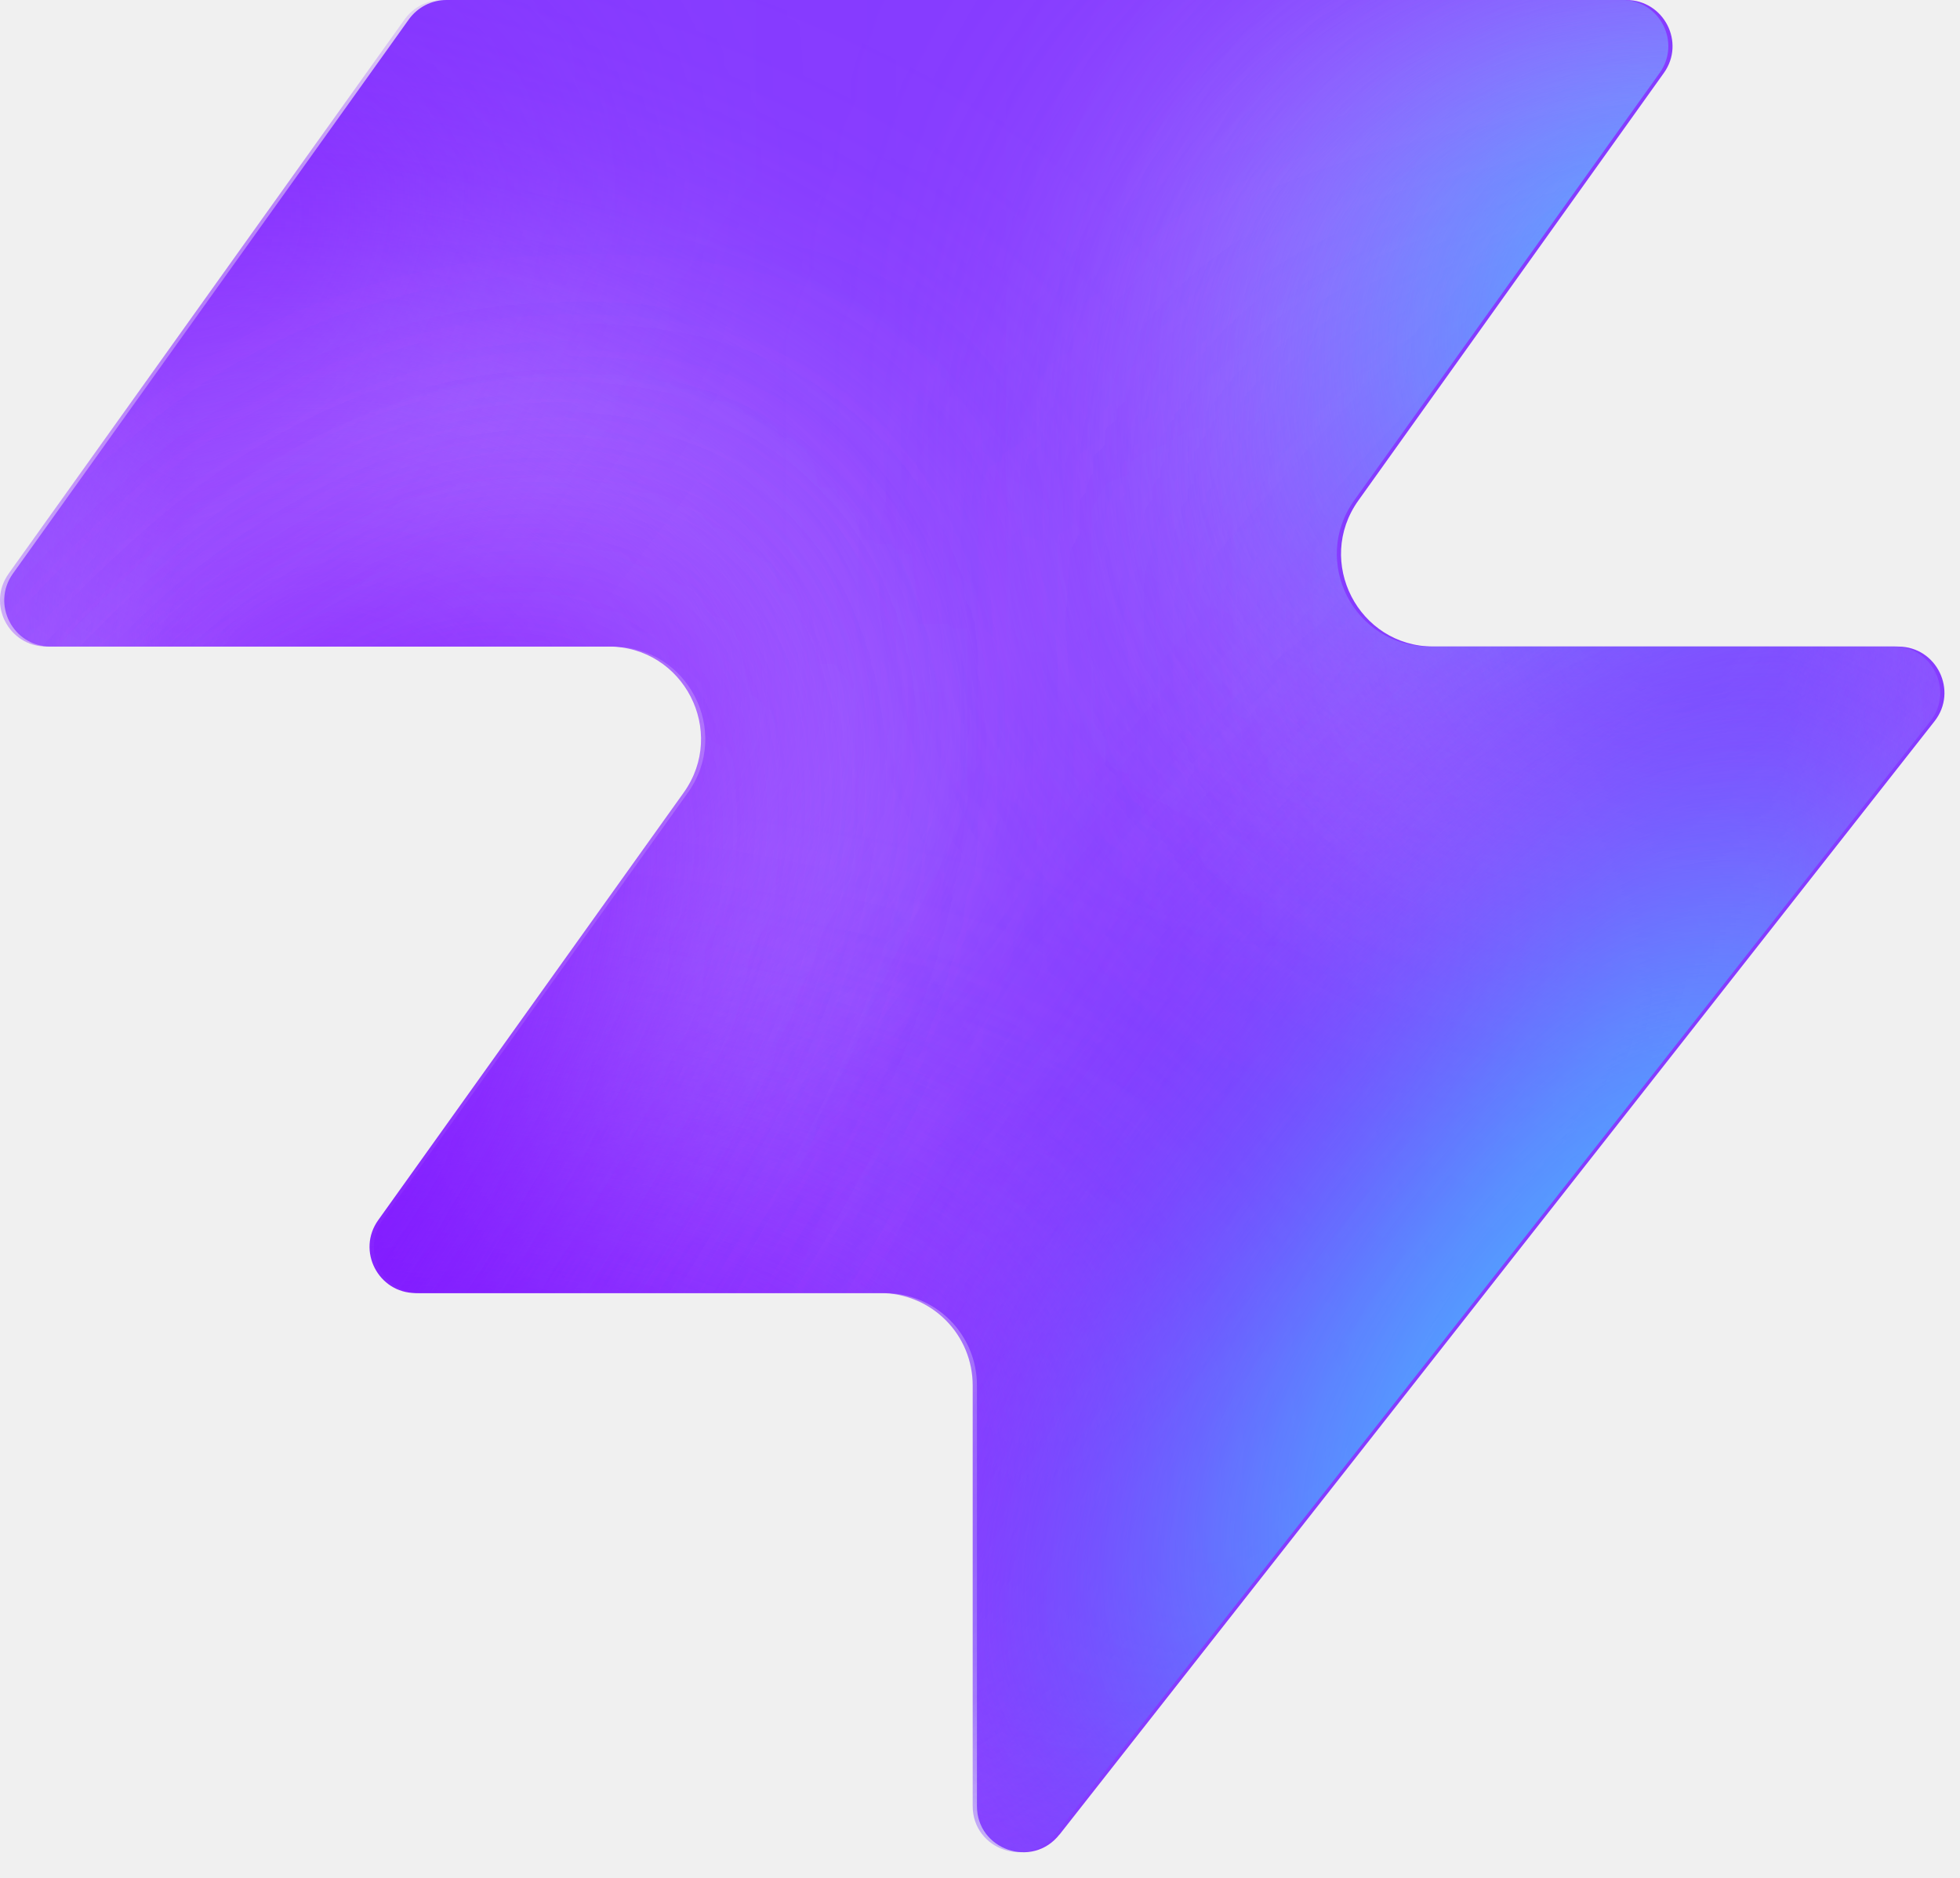
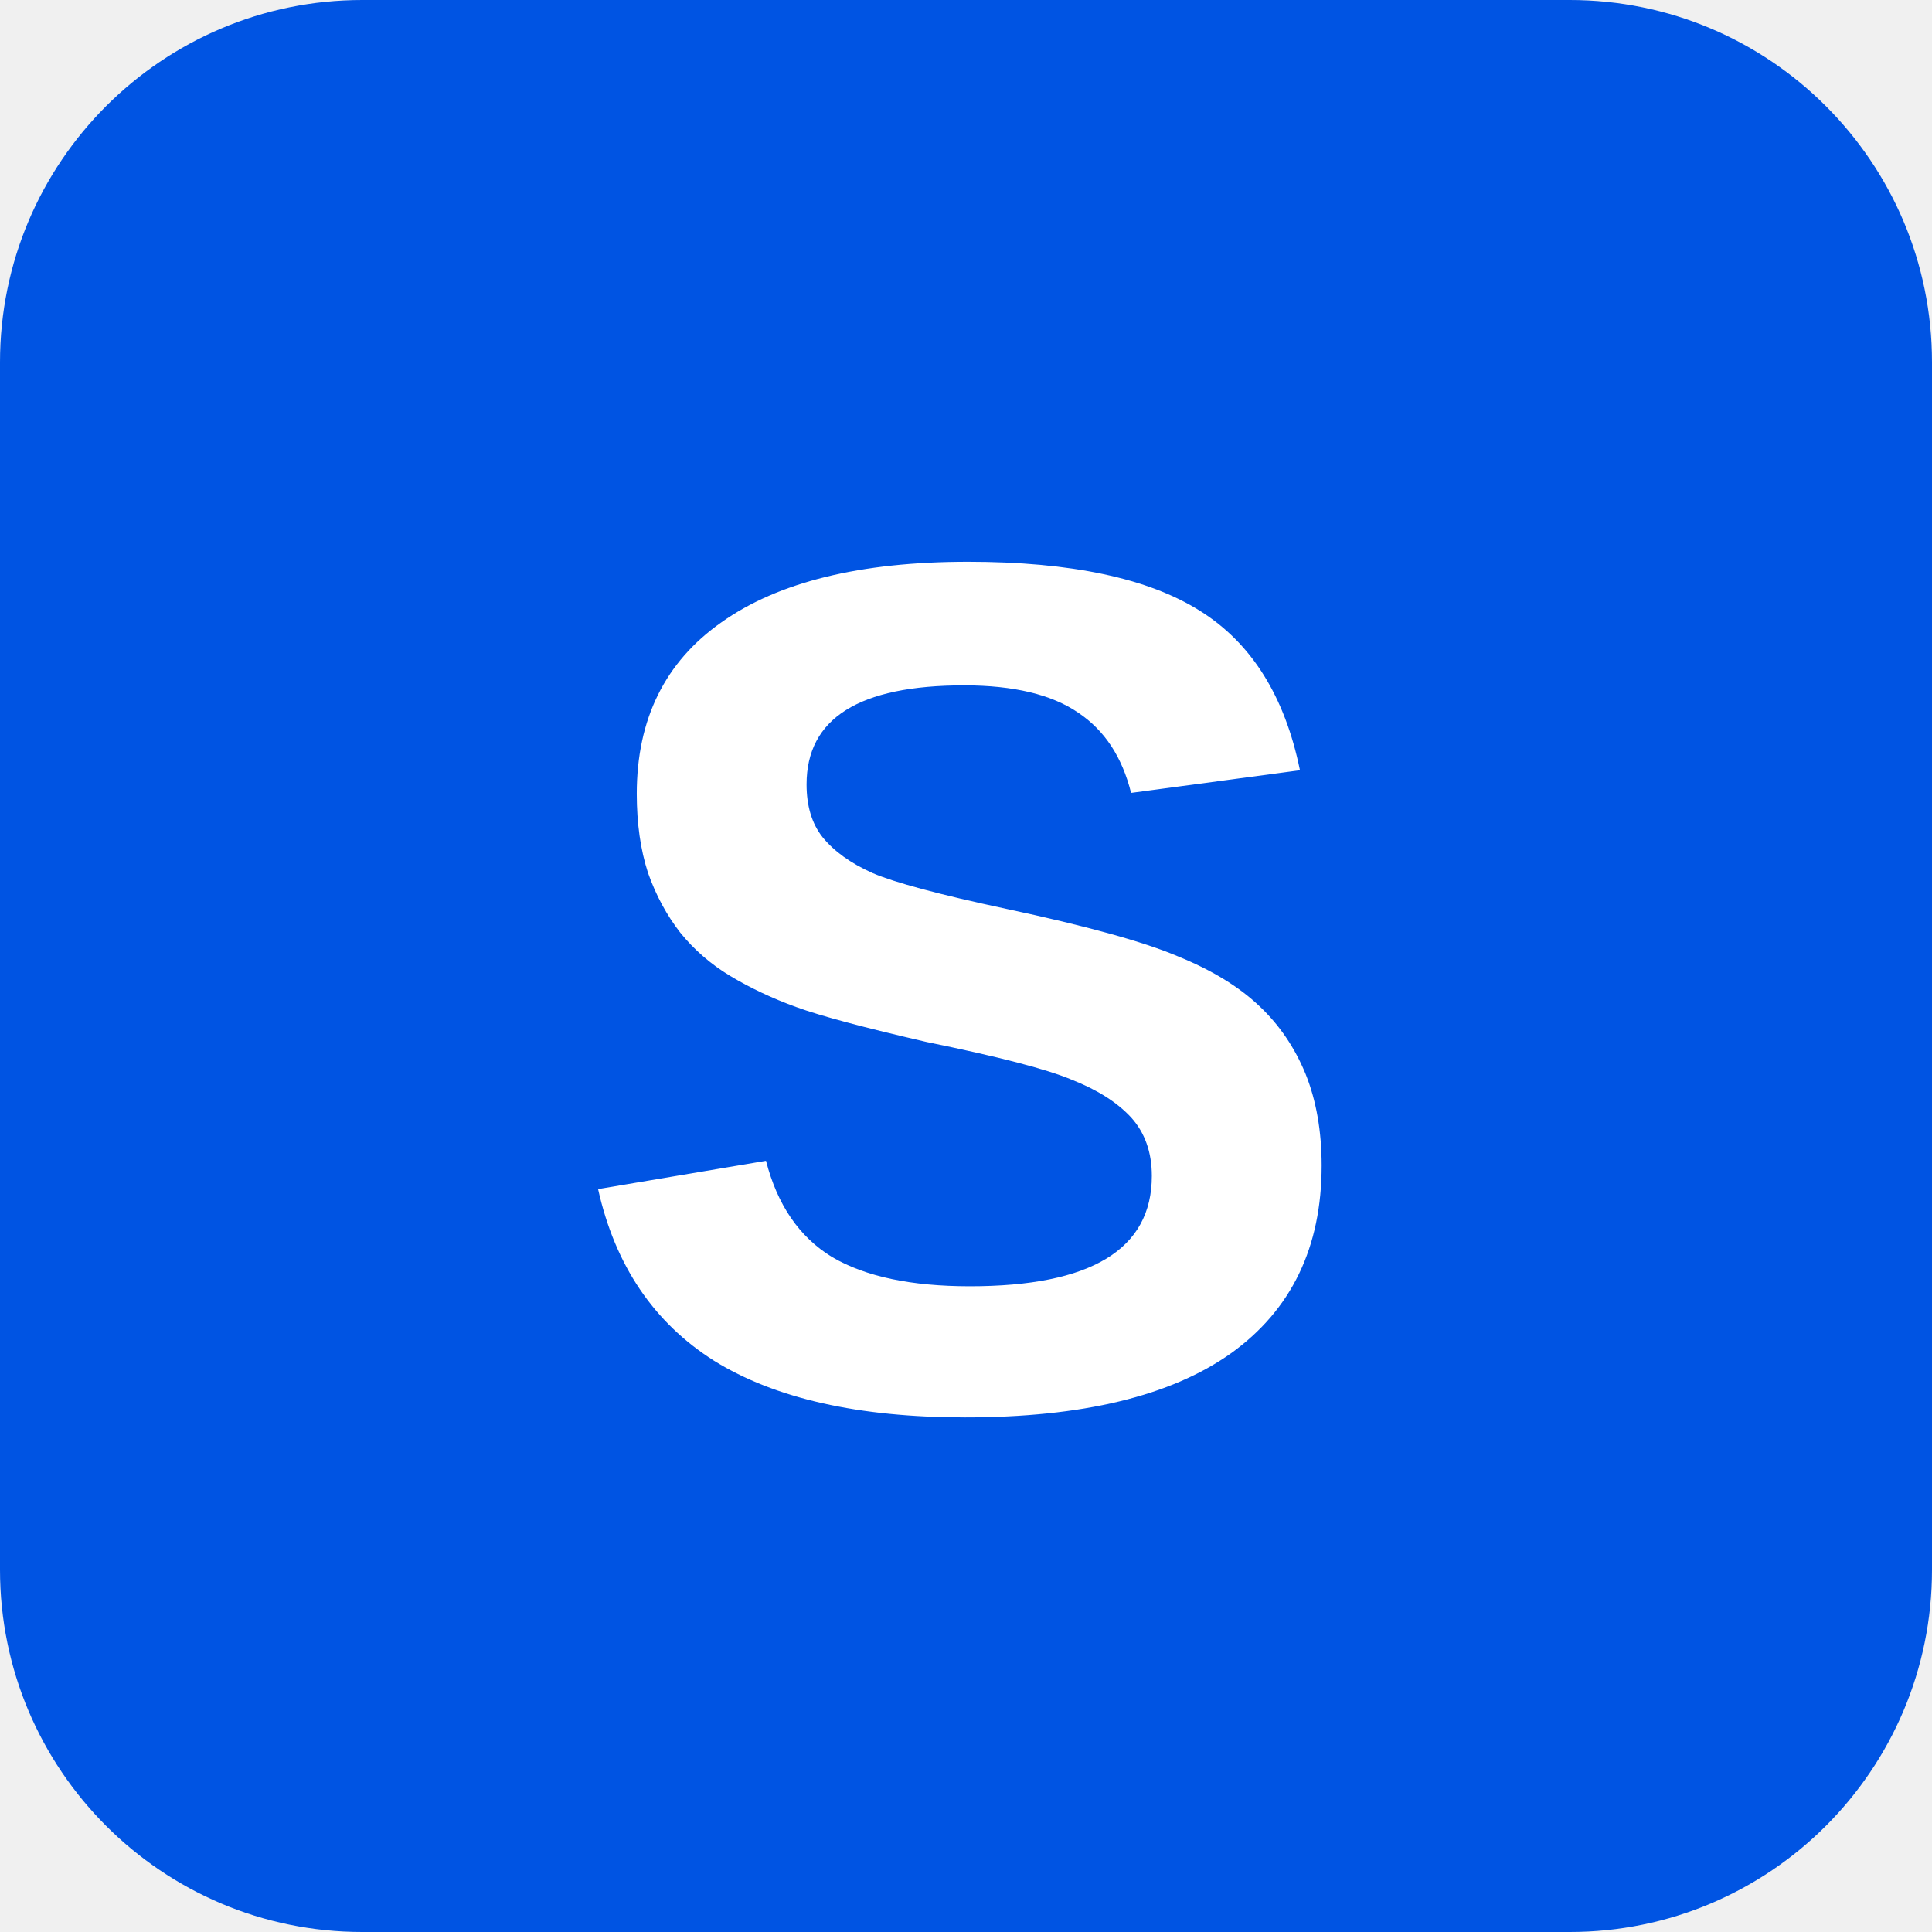
- <svg xmlns="http://www.w3.org/2000/svg" width="48" height="46" fill="none" viewBox="0 0 48 46">
-   <path fill="#863bff" d="M25.946 44.938c-.664.845-2.021.375-2.021-.698V33.937a2.26 2.26 0 0 0-2.262-2.262H10.287c-.92 0-1.456-1.04-.92-1.788l7.48-10.471c1.07-1.497 0-3.578-1.842-3.578H1.237c-.92 0-1.456-1.04-.92-1.788L10.013.474c.214-.297.556-.474.92-.474h28.894c.92 0 1.456 1.04.92 1.788l-7.48 10.471c-1.07 1.498 0 3.579 1.842 3.579h11.377c.943 0 1.473 1.088.89 1.83L25.947 44.94z" style="fill:#863bff;fill:color(display-p3 .525 .23 1);fill-opacity:1" />
-   <mask id="a" width="48" height="46" x="0" y="0" maskUnits="userSpaceOnUse" style="mask-type:alpha">
-     <path fill="#000" d="M25.842 44.938c-.664.844-2.021.375-2.021-.698V33.937a2.26 2.26 0 0 0-2.262-2.262H10.183c-.92 0-1.456-1.04-.92-1.788l7.48-10.471c1.07-1.498 0-3.579-1.842-3.579H1.133c-.92 0-1.456-1.04-.92-1.787L9.91.473c.214-.297.556-.474.92-.474h28.894c.92 0 1.456 1.04.92 1.788l-7.48 10.471c-1.07 1.498 0 3.578 1.842 3.578h11.377c.943 0 1.473 1.088.89 1.832L25.843 44.94z" style="fill:#000;fill-opacity:1" />
-   </mask>
-   <g mask="url(#a)">
-     <g filter="url(#b)">
-       <ellipse cx="5.508" cy="14.704" fill="#ede6ff" rx="5.508" ry="14.704" style="fill:#ede6ff;fill:color(display-p3 .927 .903 1);fill-opacity:1" transform="matrix(.00324 1 1 -.00324 -4.47 31.516)" />
-     </g>
-     <g filter="url(#c)">
-       <ellipse cx="10.399" cy="29.851" fill="#ede6ff" rx="10.399" ry="29.851" style="fill:#ede6ff;fill:color(display-p3 .927 .903 1);fill-opacity:1" transform="matrix(.00324 1 1 -.00324 -39.328 7.883)" />
-     </g>
-     <g filter="url(#d)">
-       <ellipse cx="5.508" cy="30.487" fill="#7e14ff" rx="5.508" ry="30.487" style="fill:#7e14ff;fill:color(display-p3 .492 .077 1);fill-opacity:1" transform="rotate(89.814 -25.913 -14.639)scale(1 -1)" />
-     </g>
-     <g filter="url(#e)">
-       <ellipse cx="5.508" cy="30.599" fill="#7e14ff" rx="5.508" ry="30.599" style="fill:#7e14ff;fill:color(display-p3 .492 .077 1);fill-opacity:1" transform="rotate(89.814 -32.644 -3.334)scale(1 -1)" />
-     </g>
-     <g filter="url(#f)">
-       <ellipse cx="5.508" cy="30.599" fill="#7e14ff" rx="5.508" ry="30.599" style="fill:#7e14ff;fill:color(display-p3 .492 .077 1);fill-opacity:1" transform="matrix(.00324 1 1 -.00324 -34.34 30.47)" />
-     </g>
-     <g filter="url(#g)">
-       <ellipse cx="14.072" cy="22.078" fill="#ede6ff" rx="14.072" ry="22.078" style="fill:#ede6ff;fill:color(display-p3 .927 .903 1);fill-opacity:1" transform="rotate(93.35 24.506 48.493)scale(-1 1)" />
-     </g>
-     <g filter="url(#h)">
-       <ellipse cx="3.47" cy="21.501" fill="#7e14ff" rx="3.47" ry="21.501" style="fill:#7e14ff;fill:color(display-p3 .492 .077 1);fill-opacity:1" transform="rotate(89.009 28.708 47.59)scale(-1 1)" />
-     </g>
-     <g filter="url(#i)">
-       <ellipse cx="3.47" cy="21.501" fill="#7e14ff" rx="3.47" ry="21.501" style="fill:#7e14ff;fill:color(display-p3 .492 .077 1);fill-opacity:1" transform="rotate(89.009 28.708 47.59)scale(-1 1)" />
-     </g>
-     <g filter="url(#j)">
-       <ellipse cx=".387" cy="8.972" fill="#7e14ff" rx="4.407" ry="29.108" style="fill:#7e14ff;fill:color(display-p3 .492 .077 1);fill-opacity:1" transform="rotate(39.51 .387 8.972)" />
-     </g>
-     <g filter="url(#k)">
-       <ellipse cx="47.523" cy="-6.092" fill="#7e14ff" rx="4.407" ry="29.108" style="fill:#7e14ff;fill:color(display-p3 .492 .077 1);fill-opacity:1" transform="rotate(37.892 47.523 -6.092)" />
-     </g>
-     <g filter="url(#l)">
-       <ellipse cx="41.412" cy="6.333" fill="#47bfff" rx="5.971" ry="9.665" style="fill:#47bfff;fill:color(display-p3 .28 .748 1);fill-opacity:1" transform="rotate(37.892 41.412 6.333)" />
-     </g>
-     <g filter="url(#m)">
-       <ellipse cx="-1.879" cy="38.332" fill="#7e14ff" rx="4.407" ry="29.108" style="fill:#7e14ff;fill:color(display-p3 .492 .077 1);fill-opacity:1" transform="rotate(37.892 -1.88 38.332)" />
-     </g>
-     <g filter="url(#n)">
-       <ellipse cx="-1.879" cy="38.332" fill="#7e14ff" rx="4.407" ry="29.108" style="fill:#7e14ff;fill:color(display-p3 .492 .077 1);fill-opacity:1" transform="rotate(37.892 -1.88 38.332)" />
-     </g>
-     <g filter="url(#o)">
-       <ellipse cx="35.651" cy="29.907" fill="#7e14ff" rx="4.407" ry="29.108" style="fill:#7e14ff;fill:color(display-p3 .492 .077 1);fill-opacity:1" transform="rotate(37.892 35.651 29.907)" />
-     </g>
-     <g filter="url(#p)">
-       <ellipse cx="38.418" cy="32.4" fill="#47bfff" rx="5.971" ry="15.297" style="fill:#47bfff;fill:color(display-p3 .28 .748 1);fill-opacity:1" transform="rotate(37.892 38.418 32.4)" />
-     </g>
-   </g>
-   <defs>
-     <filter id="b" width="60.045" height="41.654" x="-19.77" y="16.149" color-interpolation-filters="sRGB" filterUnits="userSpaceOnUse">
-       <feFlood flood-opacity="0" result="BackgroundImageFix" />
-       <feBlend in="SourceGraphic" in2="BackgroundImageFix" result="shape" />
-       <feGaussianBlur result="effect1_foregroundBlur_2002_17158" stdDeviation="7.659" />
-     </filter>
-     <filter id="c" width="90.34" height="51.437" x="-54.613" y="-7.533" color-interpolation-filters="sRGB" filterUnits="userSpaceOnUse">
-       <feFlood flood-opacity="0" result="BackgroundImageFix" />
-       <feBlend in="SourceGraphic" in2="BackgroundImageFix" result="shape" />
-       <feGaussianBlur result="effect1_foregroundBlur_2002_17158" stdDeviation="7.659" />
-     </filter>
-     <filter id="d" width="79.355" height="29.4" x="-49.64" y="2.03" color-interpolation-filters="sRGB" filterUnits="userSpaceOnUse">
-       <feFlood flood-opacity="0" result="BackgroundImageFix" />
-       <feBlend in="SourceGraphic" in2="BackgroundImageFix" result="shape" />
-       <feGaussianBlur result="effect1_foregroundBlur_2002_17158" stdDeviation="4.596" />
-     </filter>
-     <filter id="e" width="79.579" height="29.4" x="-45.045" y="20.029" color-interpolation-filters="sRGB" filterUnits="userSpaceOnUse">
-       <feFlood flood-opacity="0" result="BackgroundImageFix" />
-       <feBlend in="SourceGraphic" in2="BackgroundImageFix" result="shape" />
-       <feGaussianBlur result="effect1_foregroundBlur_2002_17158" stdDeviation="4.596" />
-     </filter>
-     <filter id="f" width="79.579" height="29.4" x="-43.513" y="21.178" color-interpolation-filters="sRGB" filterUnits="userSpaceOnUse">
-       <feFlood flood-opacity="0" result="BackgroundImageFix" />
-       <feBlend in="SourceGraphic" in2="BackgroundImageFix" result="shape" />
-       <feGaussianBlur result="effect1_foregroundBlur_2002_17158" stdDeviation="4.596" />
-     </filter>
-     <filter id="g" width="74.749" height="58.852" x="15.756" y="-17.901" color-interpolation-filters="sRGB" filterUnits="userSpaceOnUse">
-       <feFlood flood-opacity="0" result="BackgroundImageFix" />
-       <feBlend in="SourceGraphic" in2="BackgroundImageFix" result="shape" />
-       <feGaussianBlur result="effect1_foregroundBlur_2002_17158" stdDeviation="7.659" />
-     </filter>
-     <filter id="h" width="61.377" height="25.362" x="23.548" y="2.284" color-interpolation-filters="sRGB" filterUnits="userSpaceOnUse">
-       <feFlood flood-opacity="0" result="BackgroundImageFix" />
-       <feBlend in="SourceGraphic" in2="BackgroundImageFix" result="shape" />
-       <feGaussianBlur result="effect1_foregroundBlur_2002_17158" stdDeviation="4.596" />
-     </filter>
-     <filter id="i" width="61.377" height="25.362" x="23.548" y="2.284" color-interpolation-filters="sRGB" filterUnits="userSpaceOnUse">
-       <feFlood flood-opacity="0" result="BackgroundImageFix" />
-       <feBlend in="SourceGraphic" in2="BackgroundImageFix" result="shape" />
-       <feGaussianBlur result="effect1_foregroundBlur_2002_17158" stdDeviation="4.596" />
-     </filter>
-     <filter id="j" width="56.045" height="63.649" x="-27.636" y="-22.853" color-interpolation-filters="sRGB" filterUnits="userSpaceOnUse">
-       <feFlood flood-opacity="0" result="BackgroundImageFix" />
-       <feBlend in="SourceGraphic" in2="BackgroundImageFix" result="shape" />
-       <feGaussianBlur result="effect1_foregroundBlur_2002_17158" stdDeviation="4.596" />
-     </filter>
-     <filter id="k" width="54.814" height="64.646" x="20.116" y="-38.415" color-interpolation-filters="sRGB" filterUnits="userSpaceOnUse">
-       <feFlood flood-opacity="0" result="BackgroundImageFix" />
-       <feBlend in="SourceGraphic" in2="BackgroundImageFix" result="shape" />
-       <feGaussianBlur result="effect1_foregroundBlur_2002_17158" stdDeviation="4.596" />
-     </filter>
-     <filter id="l" width="33.541" height="35.313" x="24.641" y="-11.323" color-interpolation-filters="sRGB" filterUnits="userSpaceOnUse">
-       <feFlood flood-opacity="0" result="BackgroundImageFix" />
-       <feBlend in="SourceGraphic" in2="BackgroundImageFix" result="shape" />
-       <feGaussianBlur result="effect1_foregroundBlur_2002_17158" stdDeviation="4.596" />
-     </filter>
-     <filter id="m" width="54.814" height="64.646" x="-29.286" y="6.009" color-interpolation-filters="sRGB" filterUnits="userSpaceOnUse">
-       <feFlood flood-opacity="0" result="BackgroundImageFix" />
-       <feBlend in="SourceGraphic" in2="BackgroundImageFix" result="shape" />
-       <feGaussianBlur result="effect1_foregroundBlur_2002_17158" stdDeviation="4.596" />
-     </filter>
-     <filter id="n" width="54.814" height="64.646" x="-29.286" y="6.009" color-interpolation-filters="sRGB" filterUnits="userSpaceOnUse">
-       <feFlood flood-opacity="0" result="BackgroundImageFix" />
-       <feBlend in="SourceGraphic" in2="BackgroundImageFix" result="shape" />
-       <feGaussianBlur result="effect1_foregroundBlur_2002_17158" stdDeviation="4.596" />
-     </filter>
-     <filter id="o" width="54.814" height="64.646" x="8.244" y="-2.416" color-interpolation-filters="sRGB" filterUnits="userSpaceOnUse">
-       <feFlood flood-opacity="0" result="BackgroundImageFix" />
-       <feBlend in="SourceGraphic" in2="BackgroundImageFix" result="shape" />
-       <feGaussianBlur result="effect1_foregroundBlur_2002_17158" stdDeviation="4.596" />
-     </filter>
-     <filter id="p" width="39.409" height="43.623" x="18.713" y="10.588" color-interpolation-filters="sRGB" filterUnits="userSpaceOnUse">
-       <feFlood flood-opacity="0" result="BackgroundImageFix" />
-       <feBlend in="SourceGraphic" in2="BackgroundImageFix" result="shape" />
-       <feGaussianBlur result="effect1_foregroundBlur_2002_17158" stdDeviation="4.596" />
-     </filter>
-   </defs>
+ <svg xmlns="http://www.w3.org/2000/svg" viewBox="0 0 32 32">
+   <rect width="32" height="32" rx="6" fill="#0054e3" />
+   <text x="50%" y="55%" dominant-baseline="middle" text-anchor="middle" font-family="'Trebuchet MS', Tahoma, Arial, sans-serif" font-weight="bold" font-size="20" fill="#ffffff" text-shadow="1px 1px 2px rgba(0,0,0,0.5)">S</text>
</svg>
